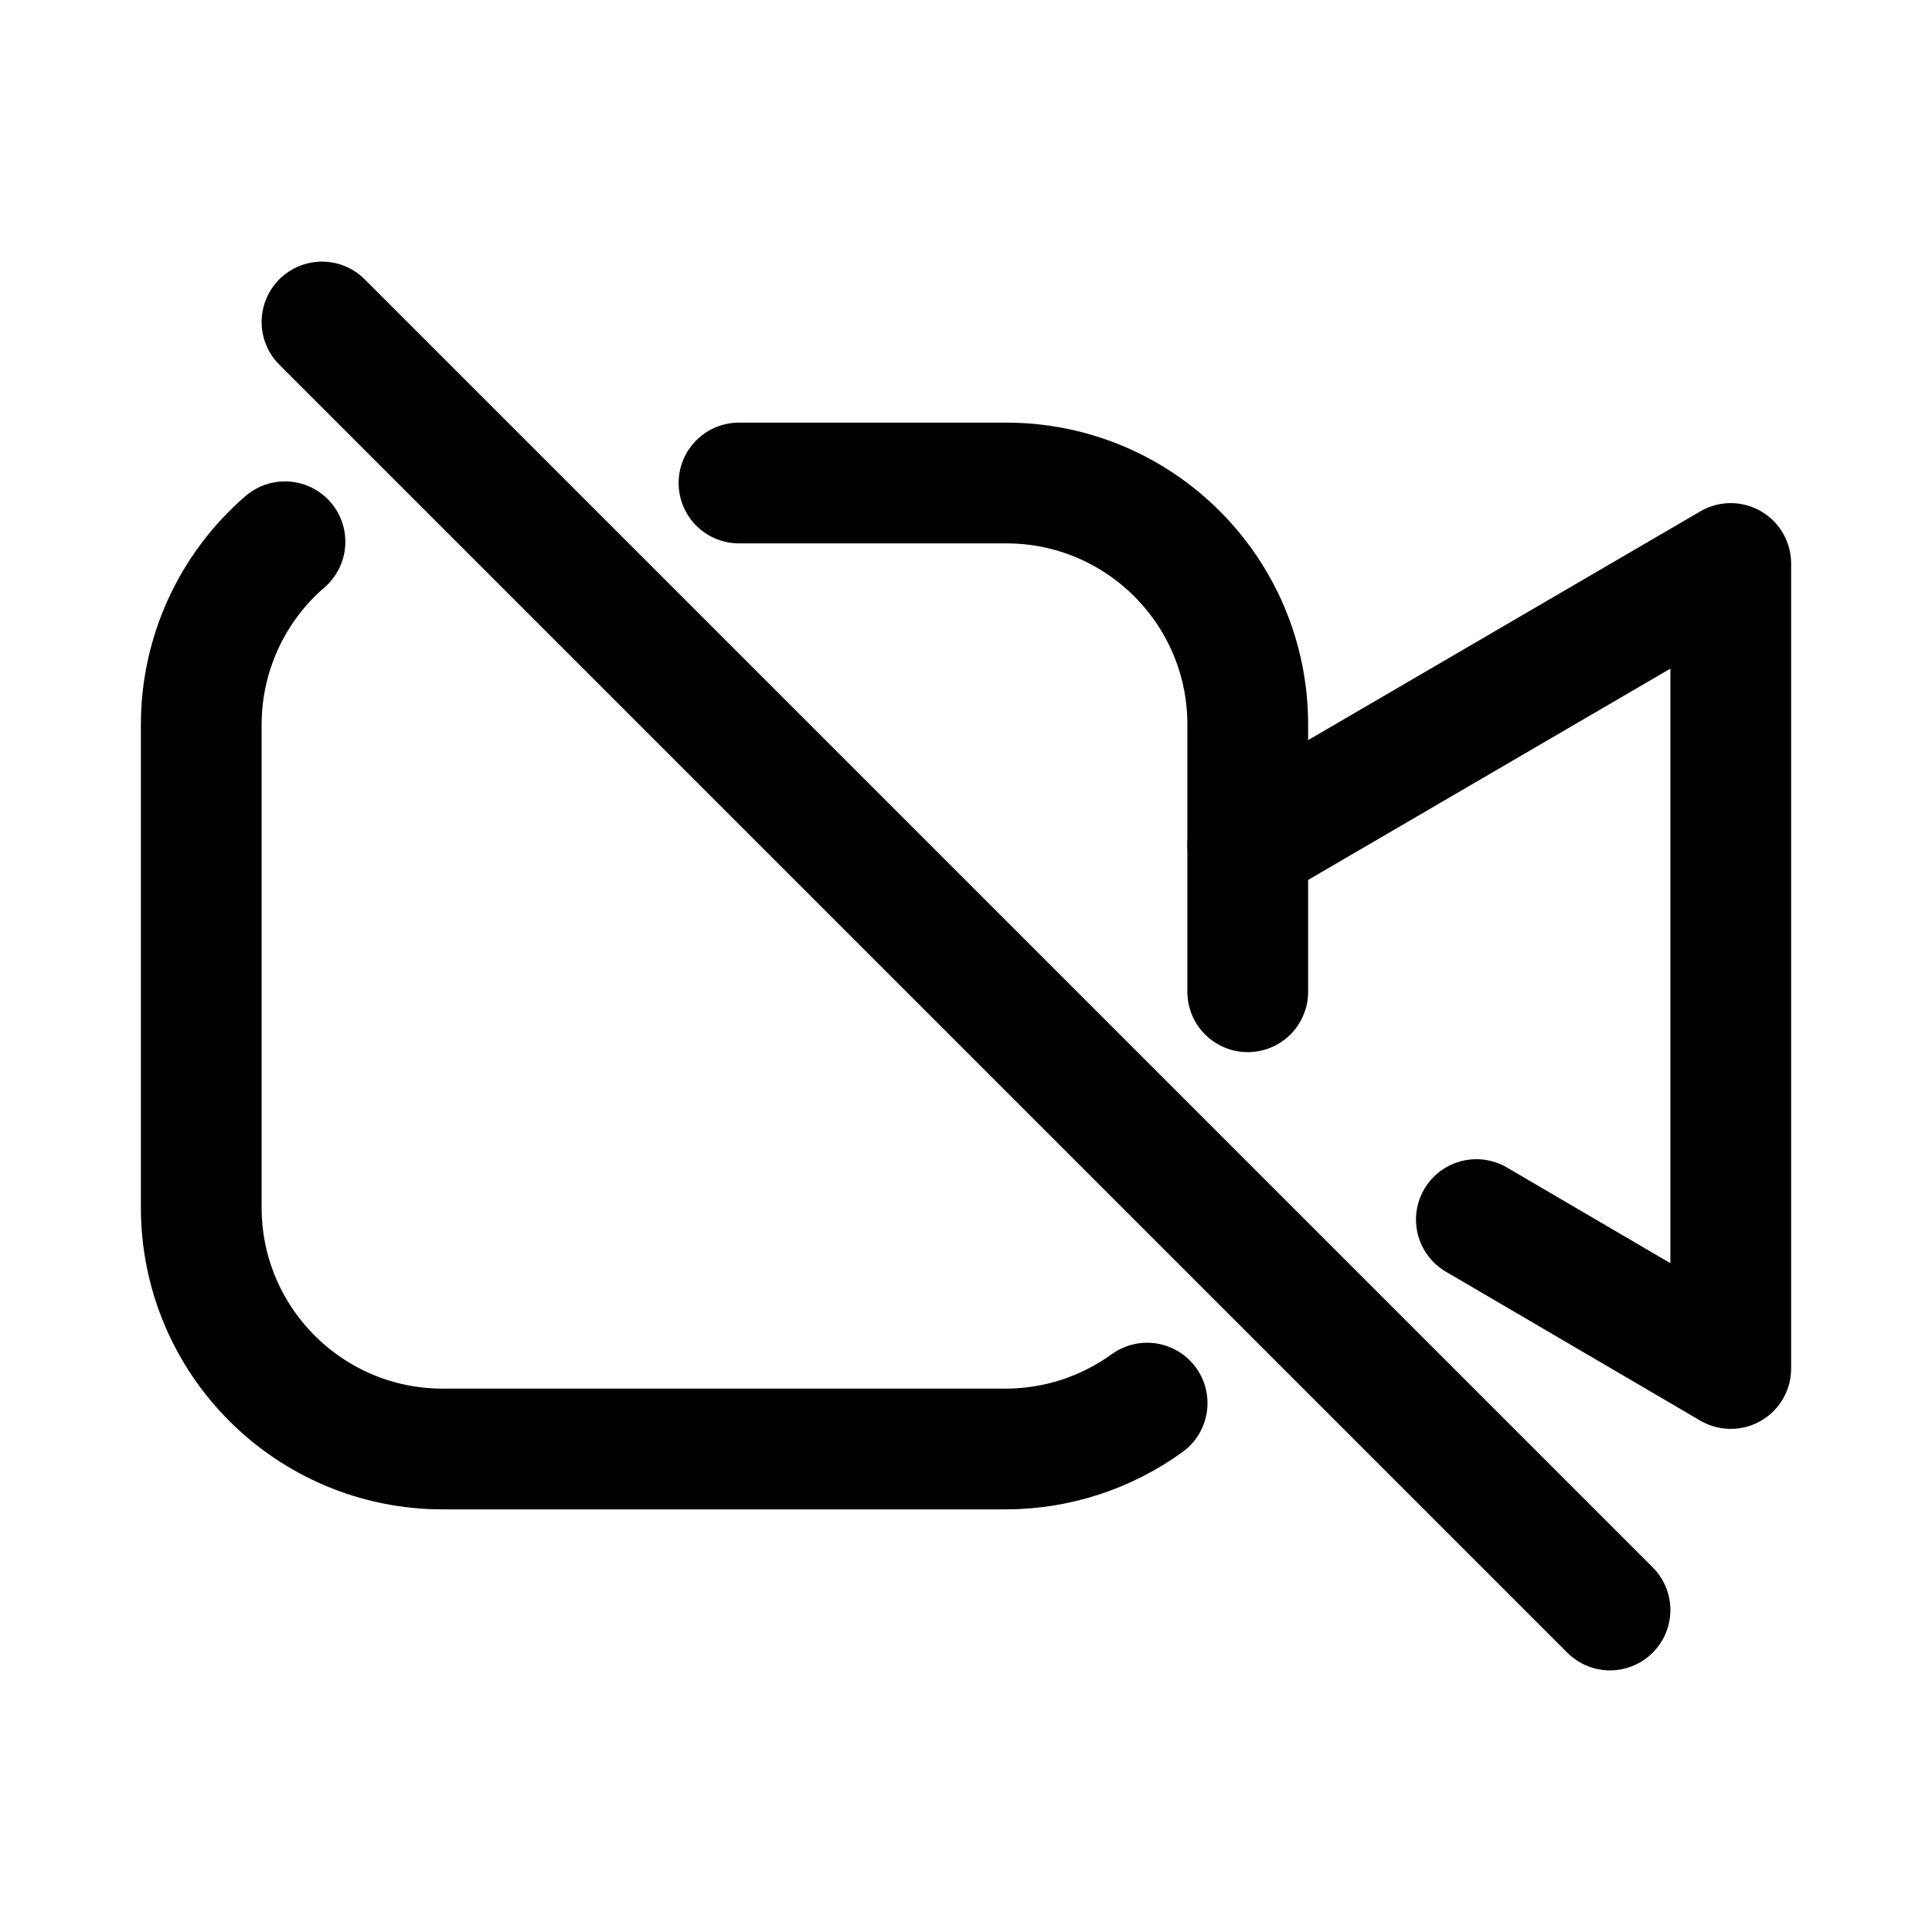
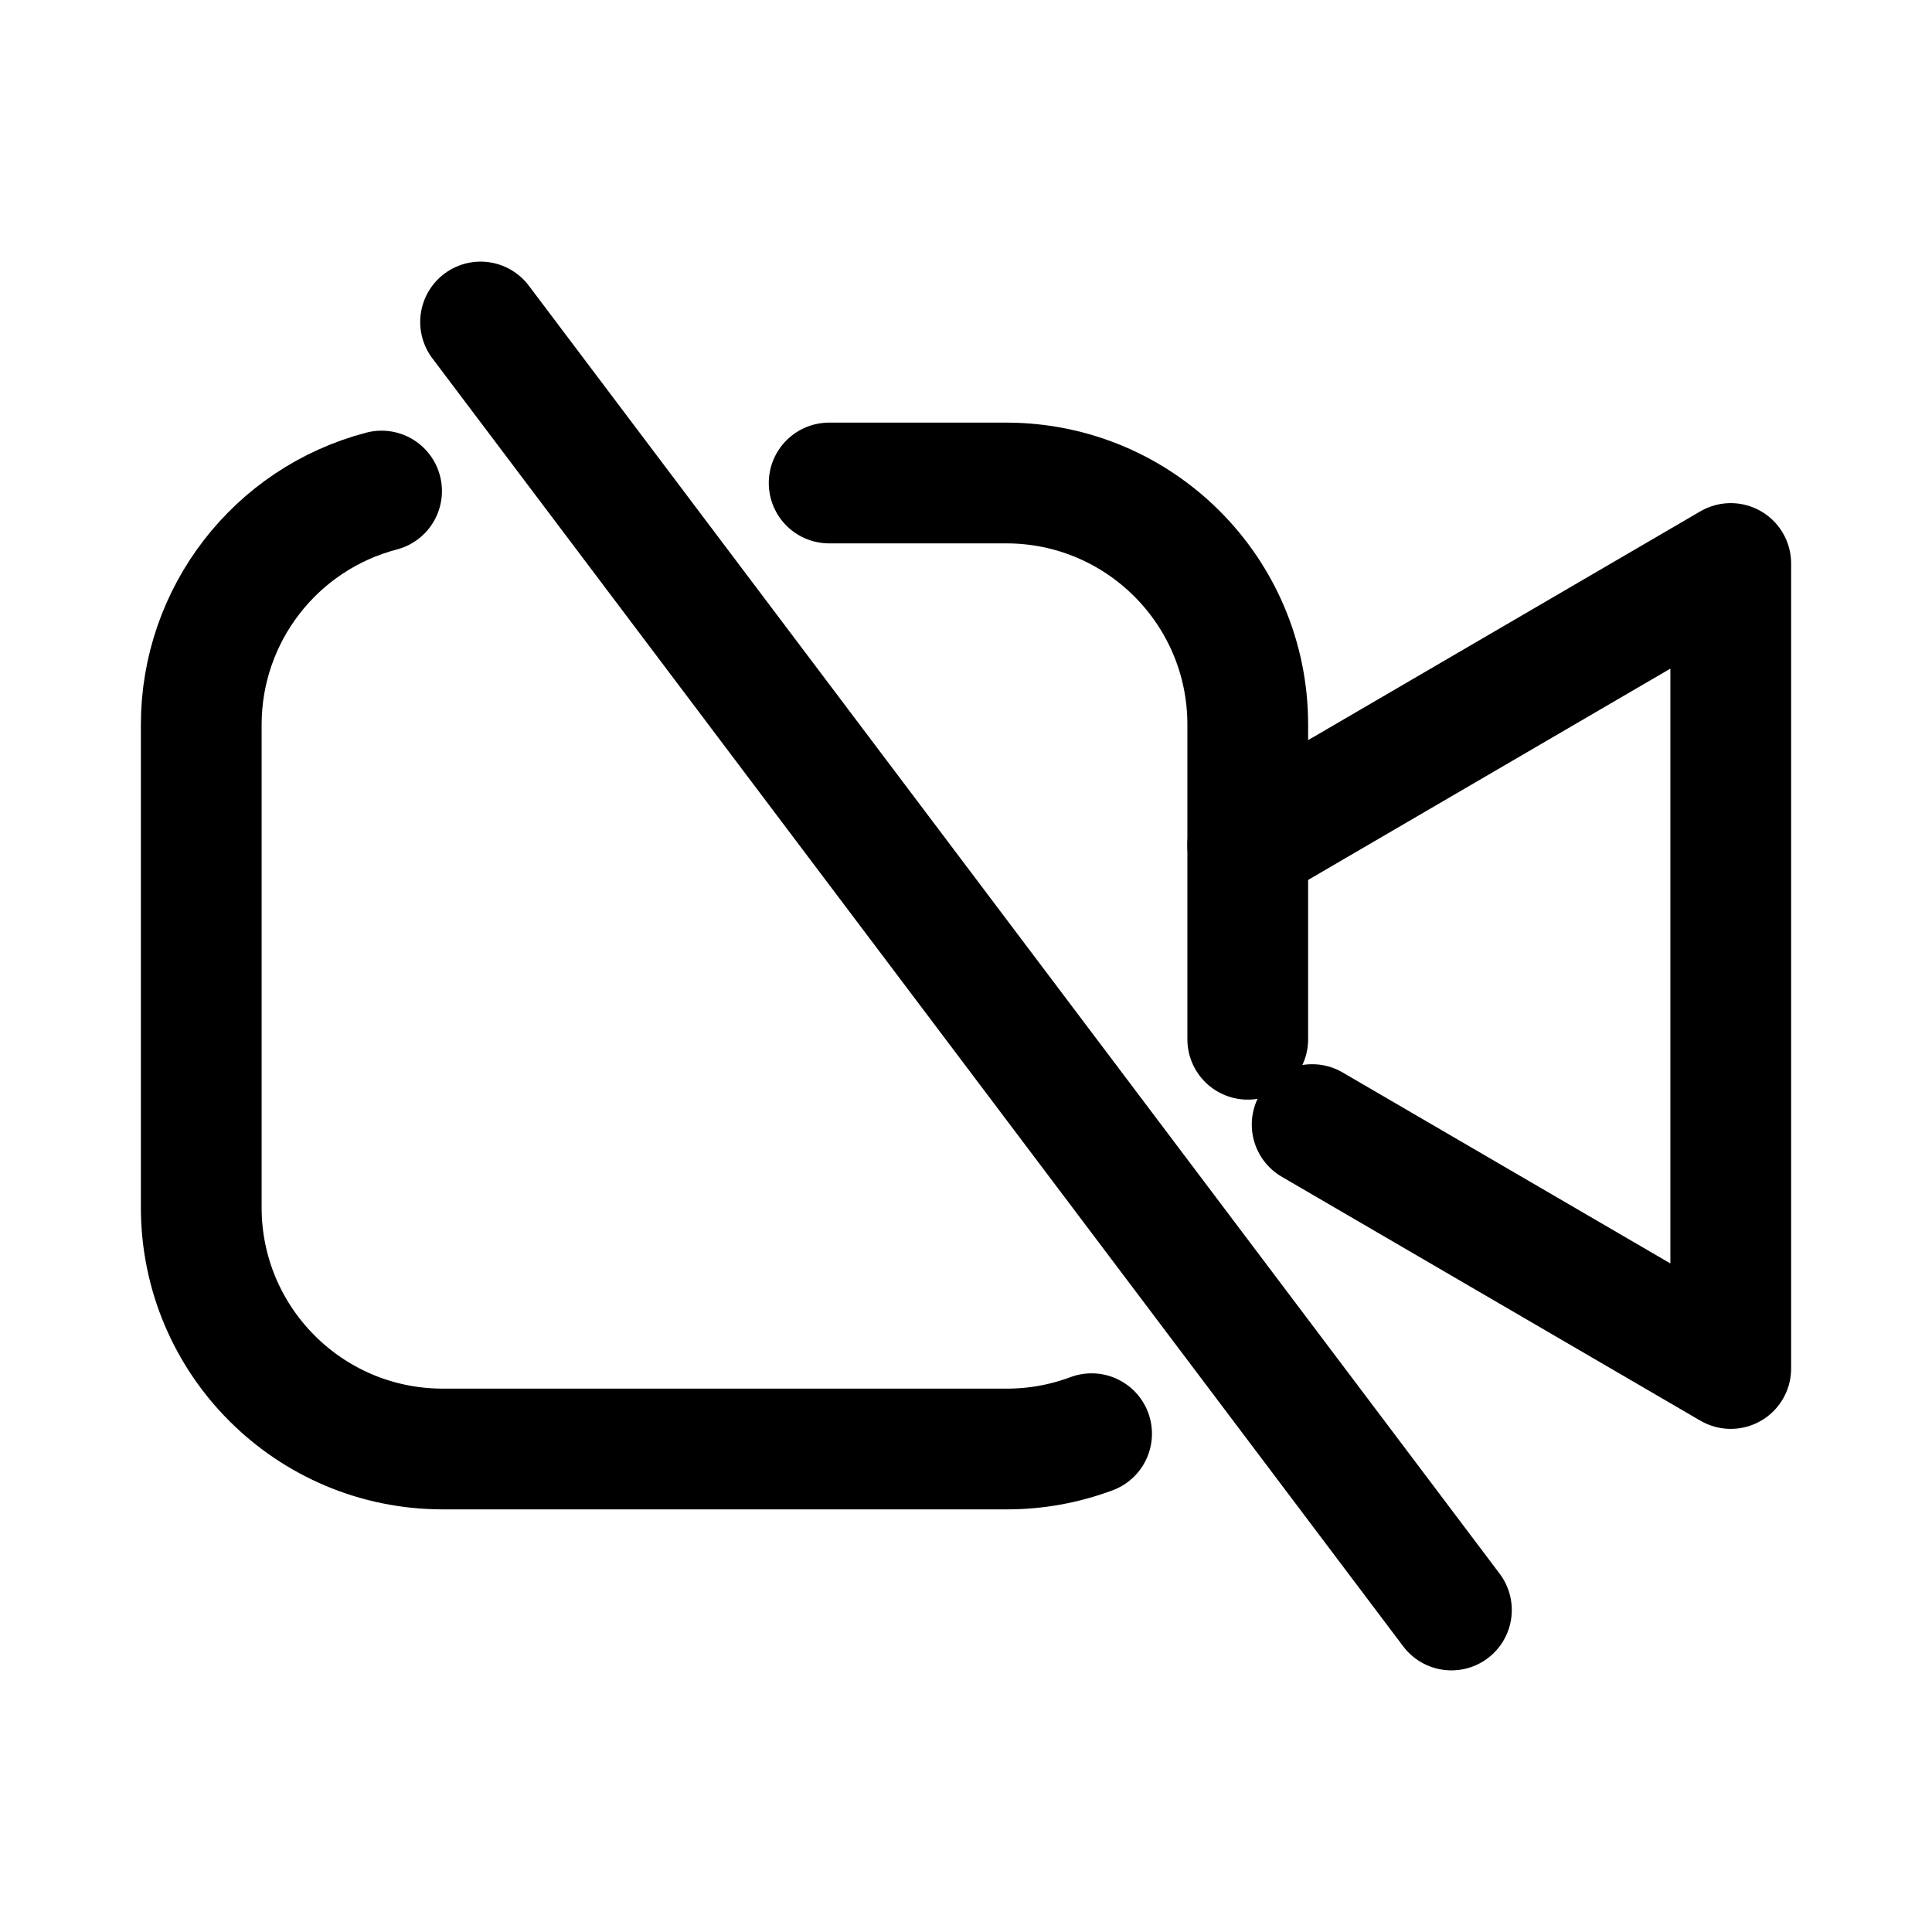
<svg xmlns="http://www.w3.org/2000/svg" viewBox="0 0 24 24" fill="none" stroke="currentColor" stroke-width="1.5" stroke-linecap="round" stroke-linejoin="round">
-   <path d="M9.18 6L12.5 6A3 3 0 0 1 15.5 9L15.5 12.32" />
-   <path d="M14.25 17.43A3 3 0 0 1 12.5 18L5.5 18A3 3 0 0 1 2.5 15L2.5 9A3 3 0 0 1 3.54 6.73" />
-   <path d="M15.5 10.5L21.5 7L21.5 17L18.34 15.15" />
-   <path d="m4 4 16 16" />
+   <path d="M10.3 6L12.5 6A3 3 0 0 1 15.5 9L15.5 12.91" />
+   <path d="M13.56 17.81A3 3 0 0 1 12.5 18L5.5 18A3 3 0 0 1 2.5 15L2.5 9A3 3 0 0 1 4.74 6.1" />
+   <path d="M15.5 10.5L21.5 7L21.5 17L16.3 13.97" />
+   <path d="M5.97 4L18.03 20" />
</svg>
